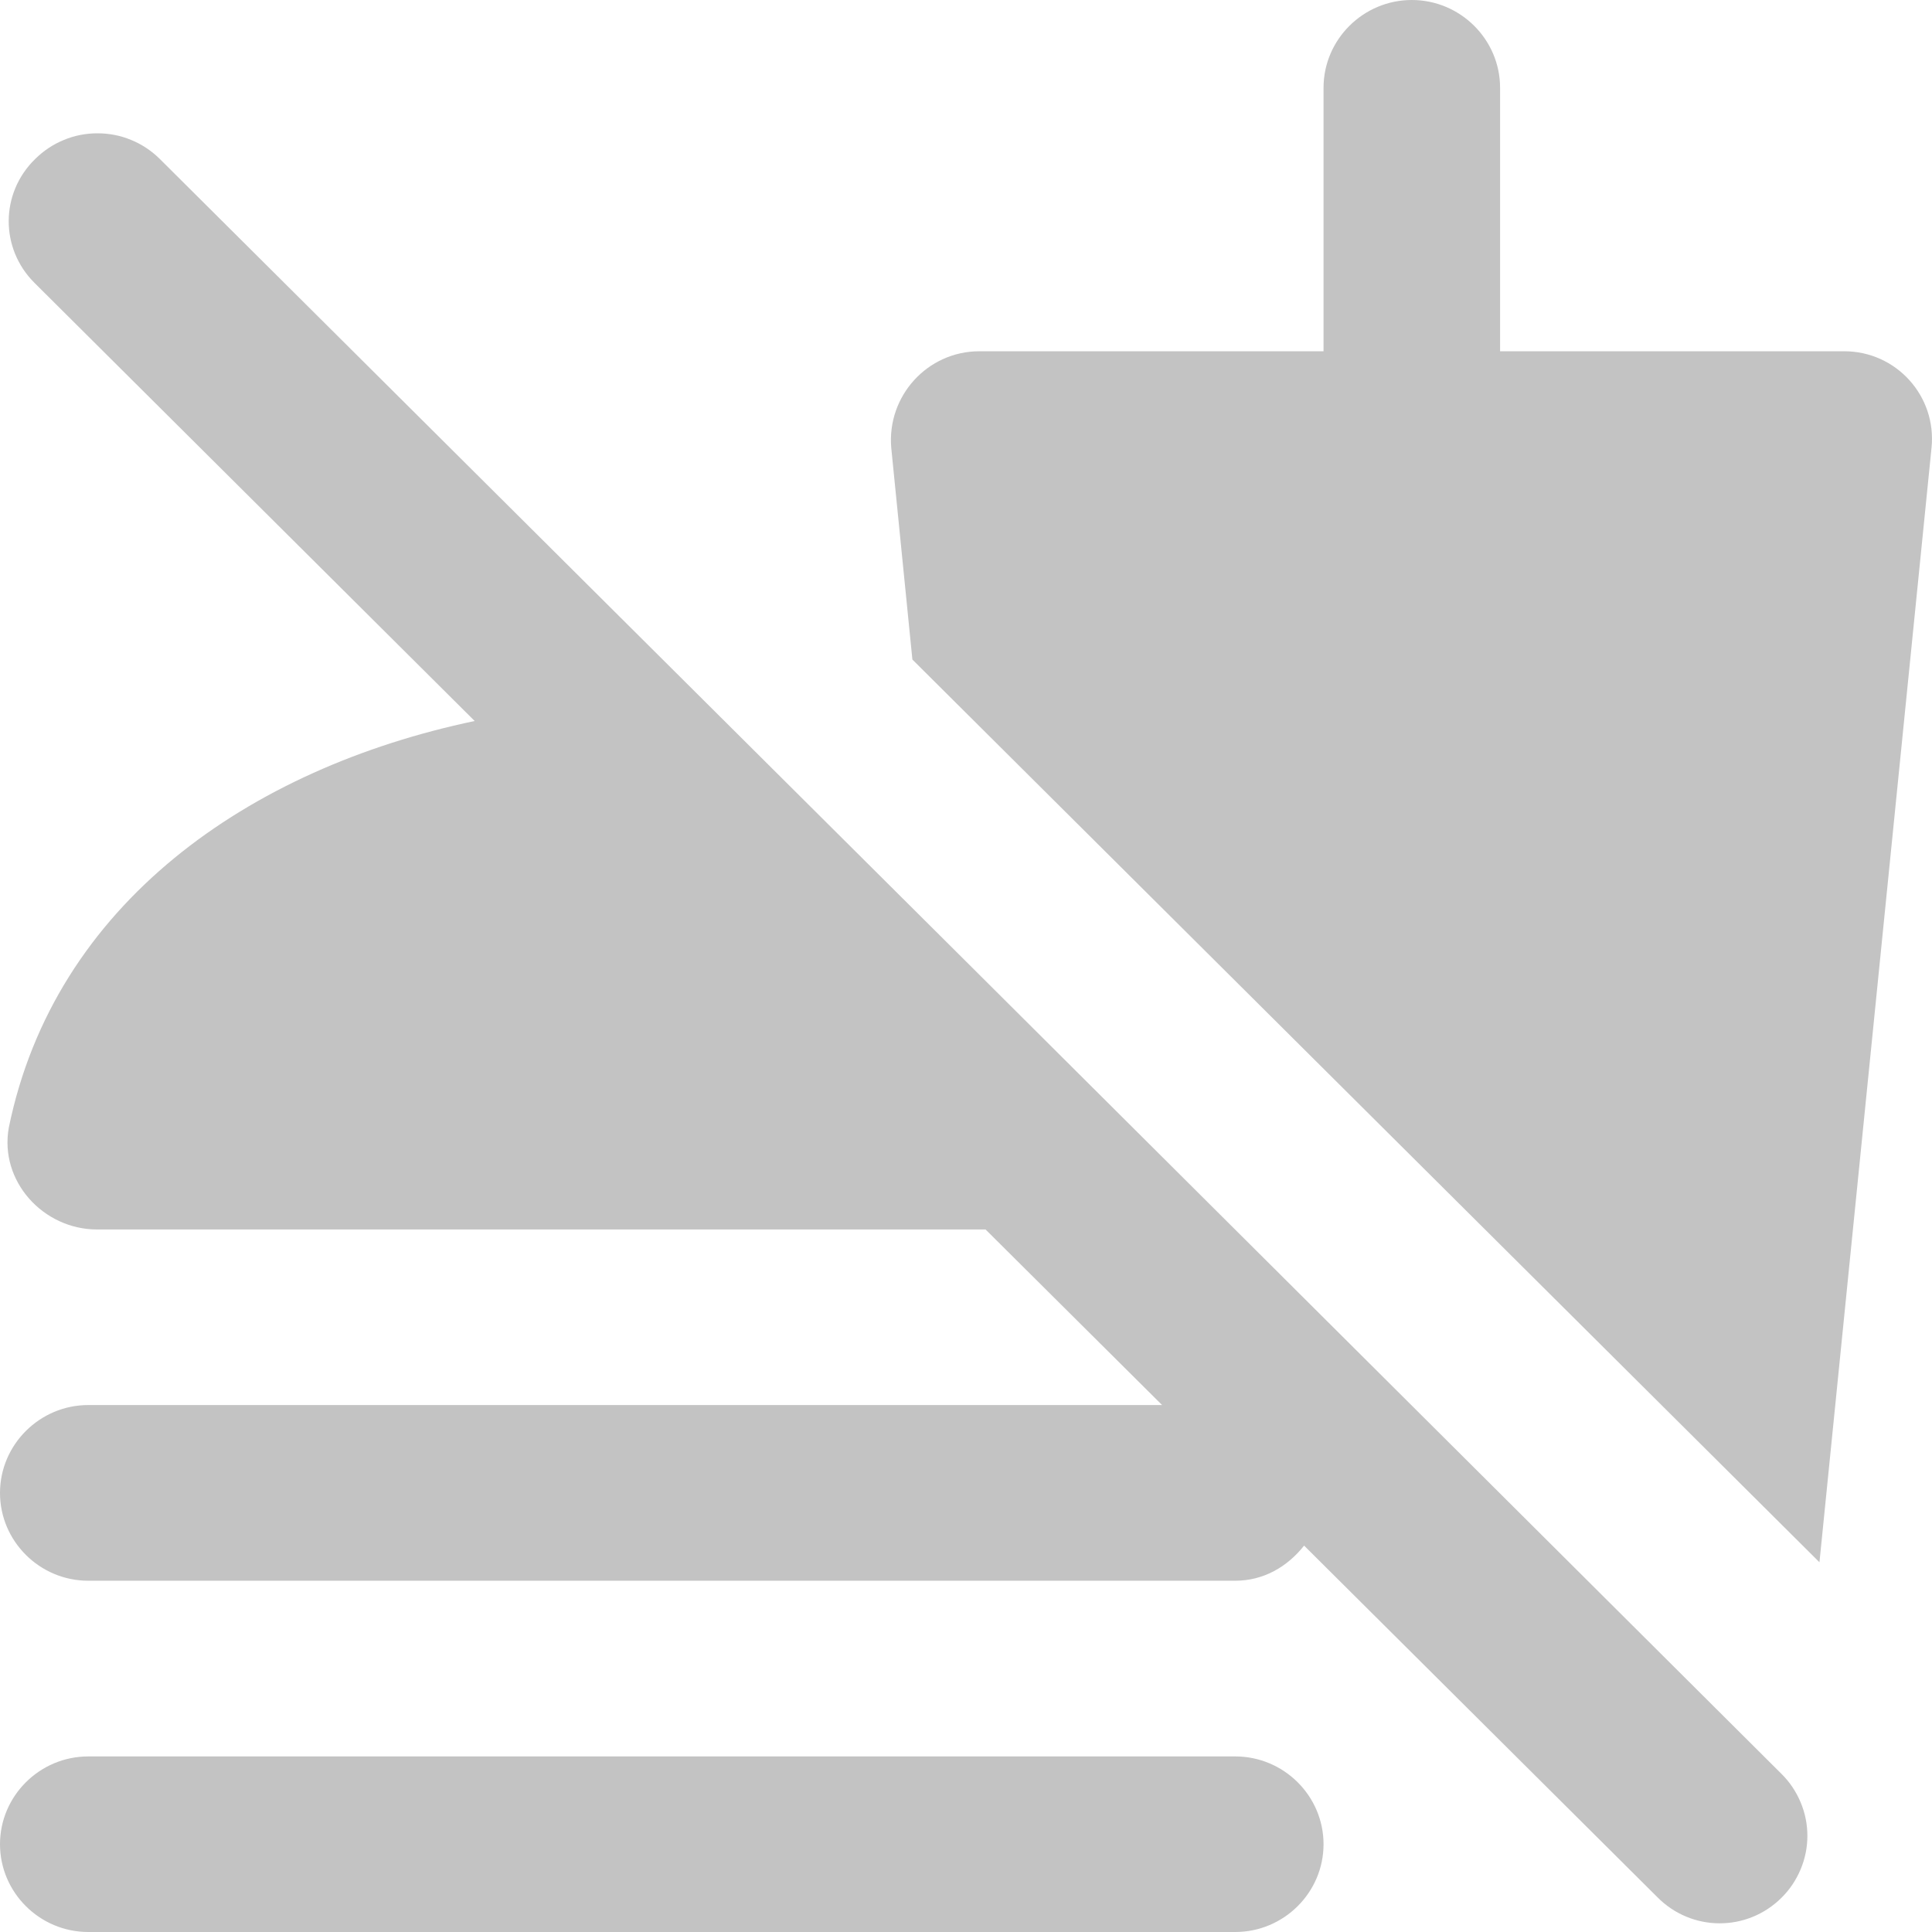
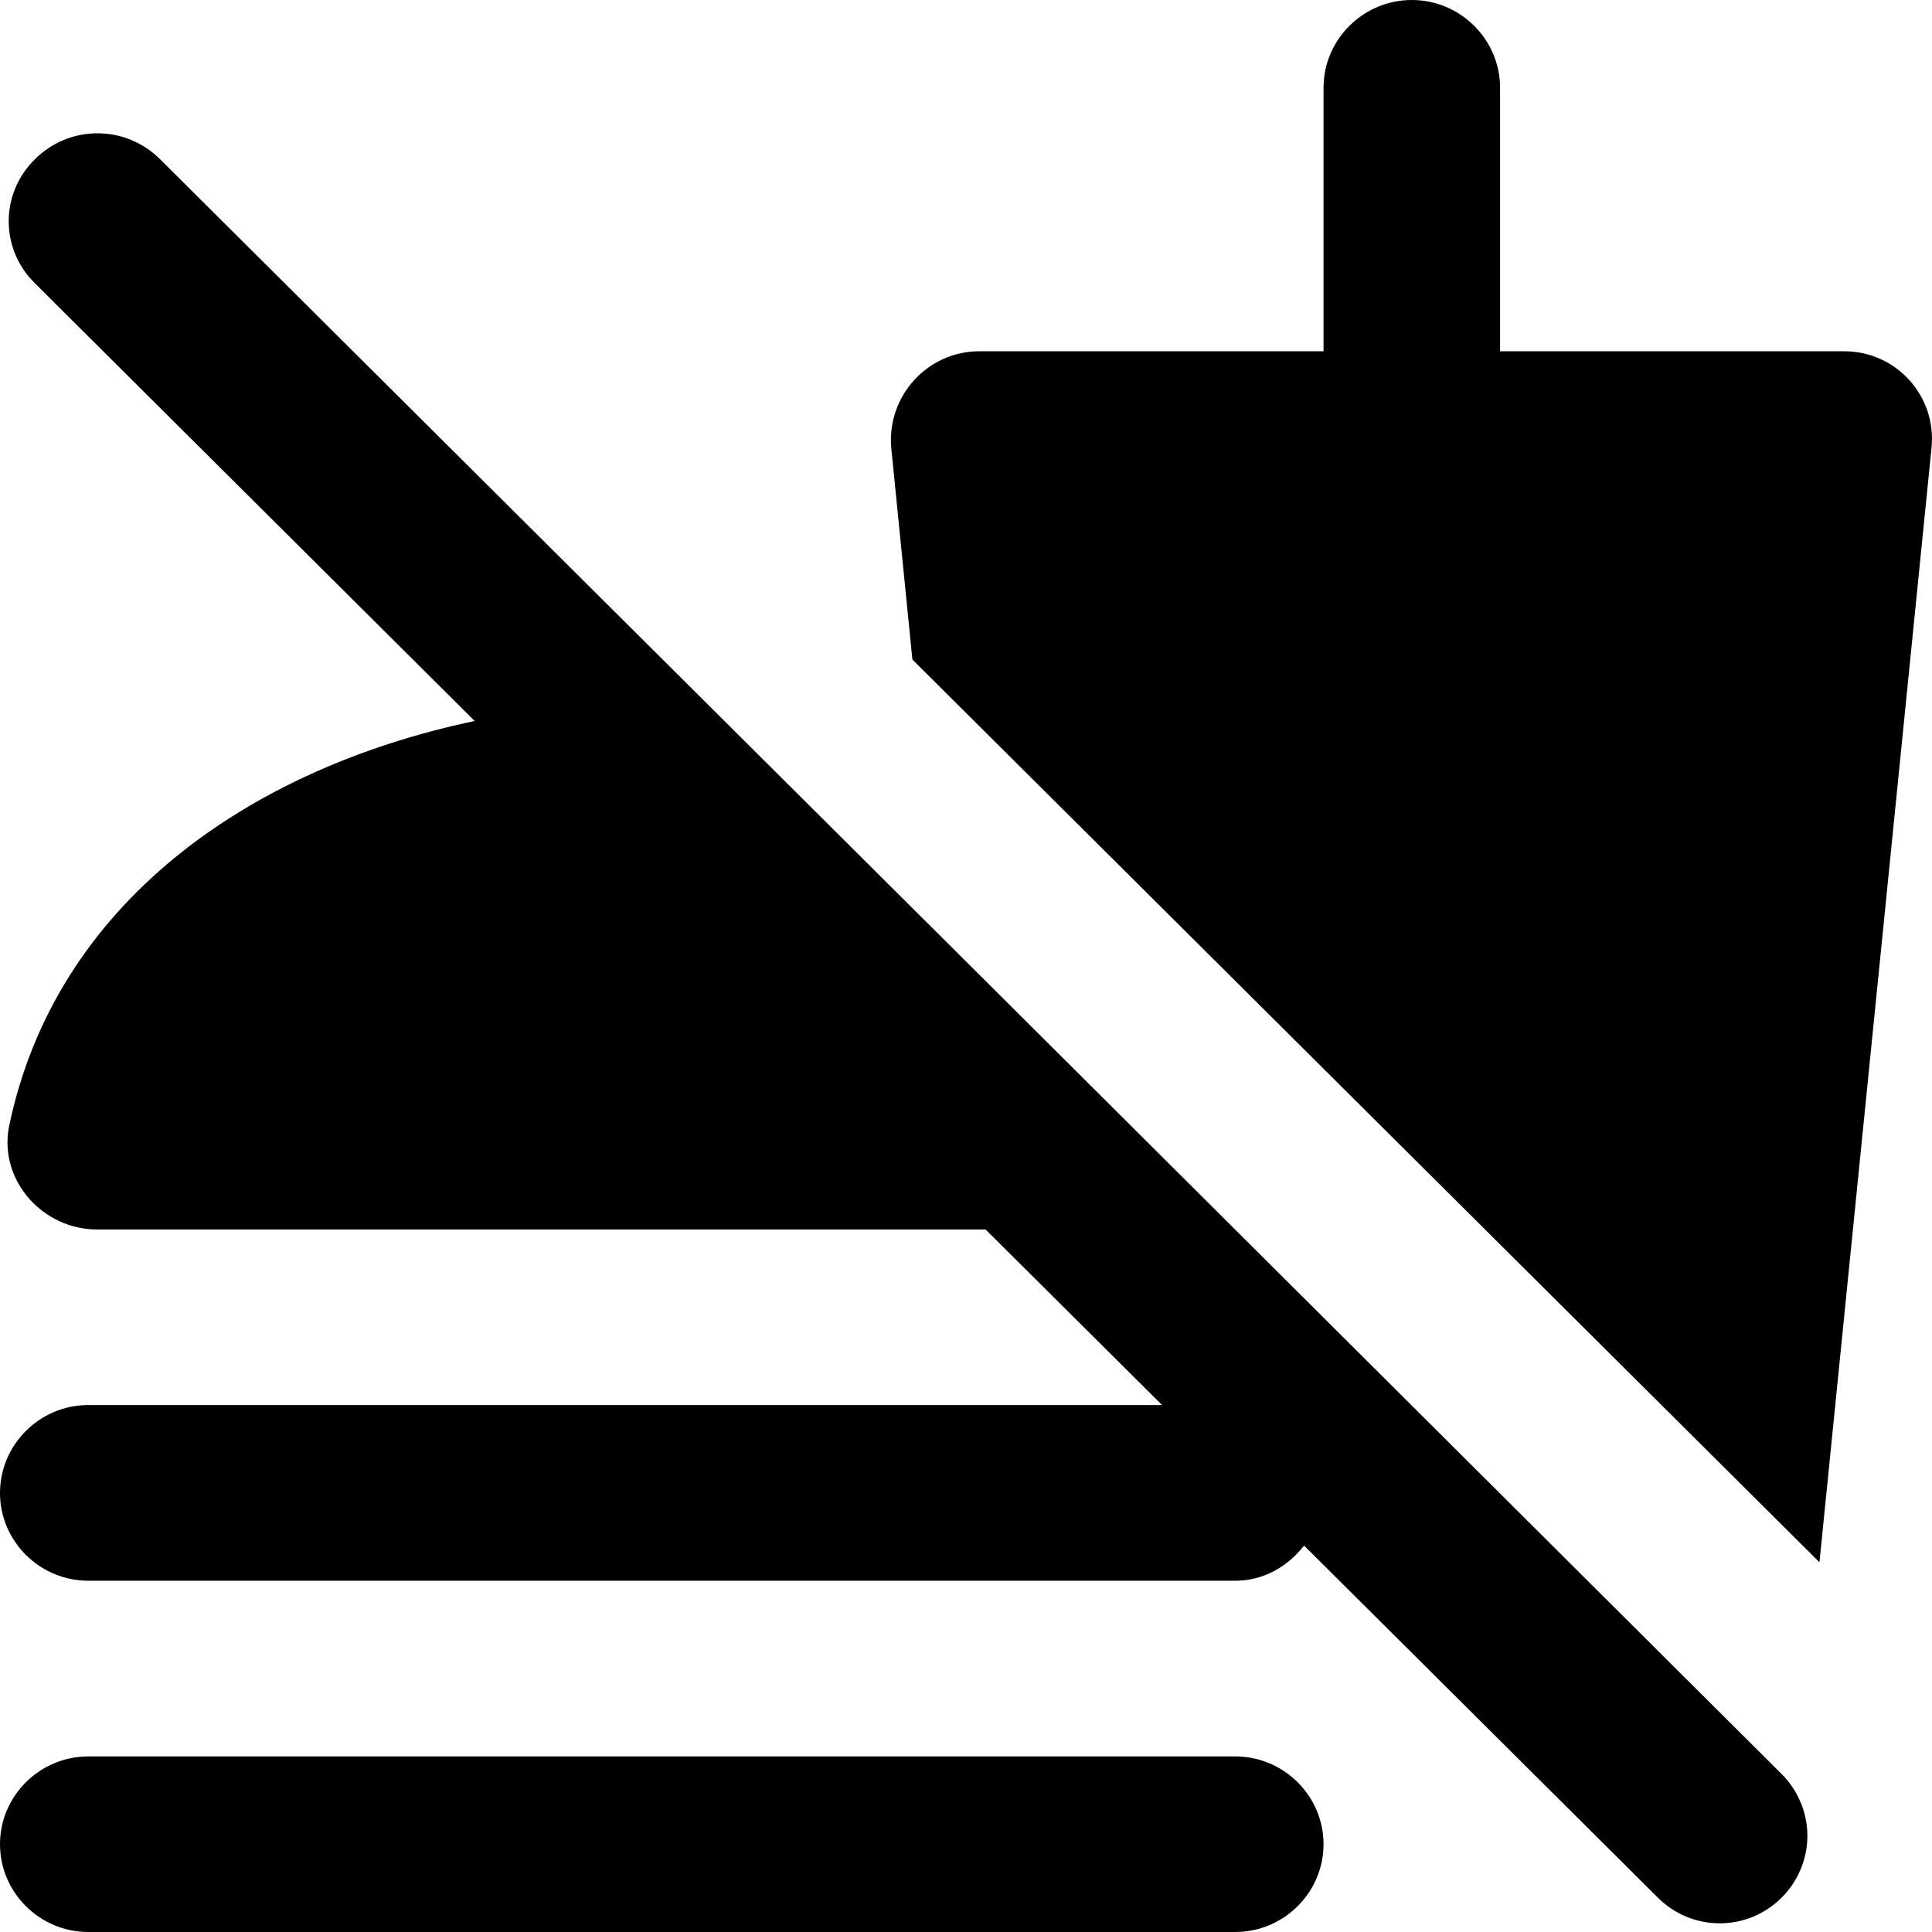
- <svg xmlns="http://www.w3.org/2000/svg" width="16" height="16" viewBox="0 0 16 16" fill="none">
-   <path d="M10.961 15.273C10.961 15.673 10.632 16 10.23 16H0.731C0.329 16 0 15.673 0 15.273C0 14.873 0.329 14.546 0.731 14.546H10.23C10.632 14.546 10.961 14.873 10.961 15.273ZM15.996 3.709C16.04 3.28 15.704 2.909 15.273 2.909H12.423V0.727C12.423 0.327 12.094 0 11.692 0C11.29 0 10.961 0.327 10.961 0.727V2.909H8.111C7.68 2.909 7.344 3.28 7.381 3.709L7.556 5.462L12.423 10.306L15.068 12.938L15.996 3.709ZM14.754 15.716C14.822 15.649 14.875 15.569 14.912 15.481C14.949 15.393 14.968 15.299 14.968 15.204C14.968 15.108 14.949 15.014 14.912 14.926C14.875 14.838 14.822 14.758 14.754 14.691L8.038 8L5.853 5.825L1.323 1.316C1.255 1.249 1.175 1.195 1.086 1.159C0.998 1.122 0.903 1.104 0.807 1.104C0.712 1.104 0.617 1.122 0.529 1.159C0.44 1.195 0.36 1.249 0.292 1.316C-2.17781e-08 1.6 0 2.058 0.285 2.342L3.931 5.971C2.061 6.364 0.453 7.484 0.073 9.338C-0.007 9.782 0.358 10.182 0.804 10.182H8.162L9.624 11.636H0.731C0.329 11.636 0 11.964 0 12.364C0 12.764 0.329 13.091 0.731 13.091H10.23C10.464 13.091 10.662 12.975 10.8 12.8L13.723 15.709C14.008 16 14.469 16 14.754 15.716Z" fill="#C3C3C3" />
+ <svg xmlns="http://www.w3.org/2000/svg" viewBox="0 0 16 16" fill="none">
+   <path d="M10.961 15.273C10.961 15.673 10.632 16 10.23 16H0.731C0.329 16 0 15.673 0 15.273C0 14.873 0.329 14.546 0.731 14.546H10.23C10.632 14.546 10.961 14.873 10.961 15.273ZM15.996 3.709C16.04 3.28 15.704 2.909 15.273 2.909H12.423V0.727C12.423 0.327 12.094 0 11.692 0C11.29 0 10.961 0.327 10.961 0.727V2.909H8.111C7.68 2.909 7.344 3.28 7.381 3.709L7.556 5.462L12.423 10.306L15.068 12.938L15.996 3.709ZM14.754 15.716C14.822 15.649 14.875 15.569 14.912 15.481C14.949 15.393 14.968 15.299 14.968 15.204C14.968 15.108 14.949 15.014 14.912 14.926C14.875 14.838 14.822 14.758 14.754 14.691L8.038 8L5.853 5.825L1.323 1.316C1.255 1.249 1.175 1.195 1.086 1.159C0.998 1.122 0.903 1.104 0.807 1.104C0.712 1.104 0.617 1.122 0.529 1.159C0.44 1.195 0.36 1.249 0.292 1.316C-2.17781e-08 1.6 0 2.058 0.285 2.342L3.931 5.971C2.061 6.364 0.453 7.484 0.073 9.338C-0.007 9.782 0.358 10.182 0.804 10.182H8.162L9.624 11.636H0.731C0.329 11.636 0 11.964 0 12.364C0 12.764 0.329 13.091 0.731 13.091H10.23C10.464 13.091 10.662 12.975 10.8 12.8L13.723 15.709C14.008 16 14.469 16 14.754 15.716Z" fill="currentColor" />
</svg>
